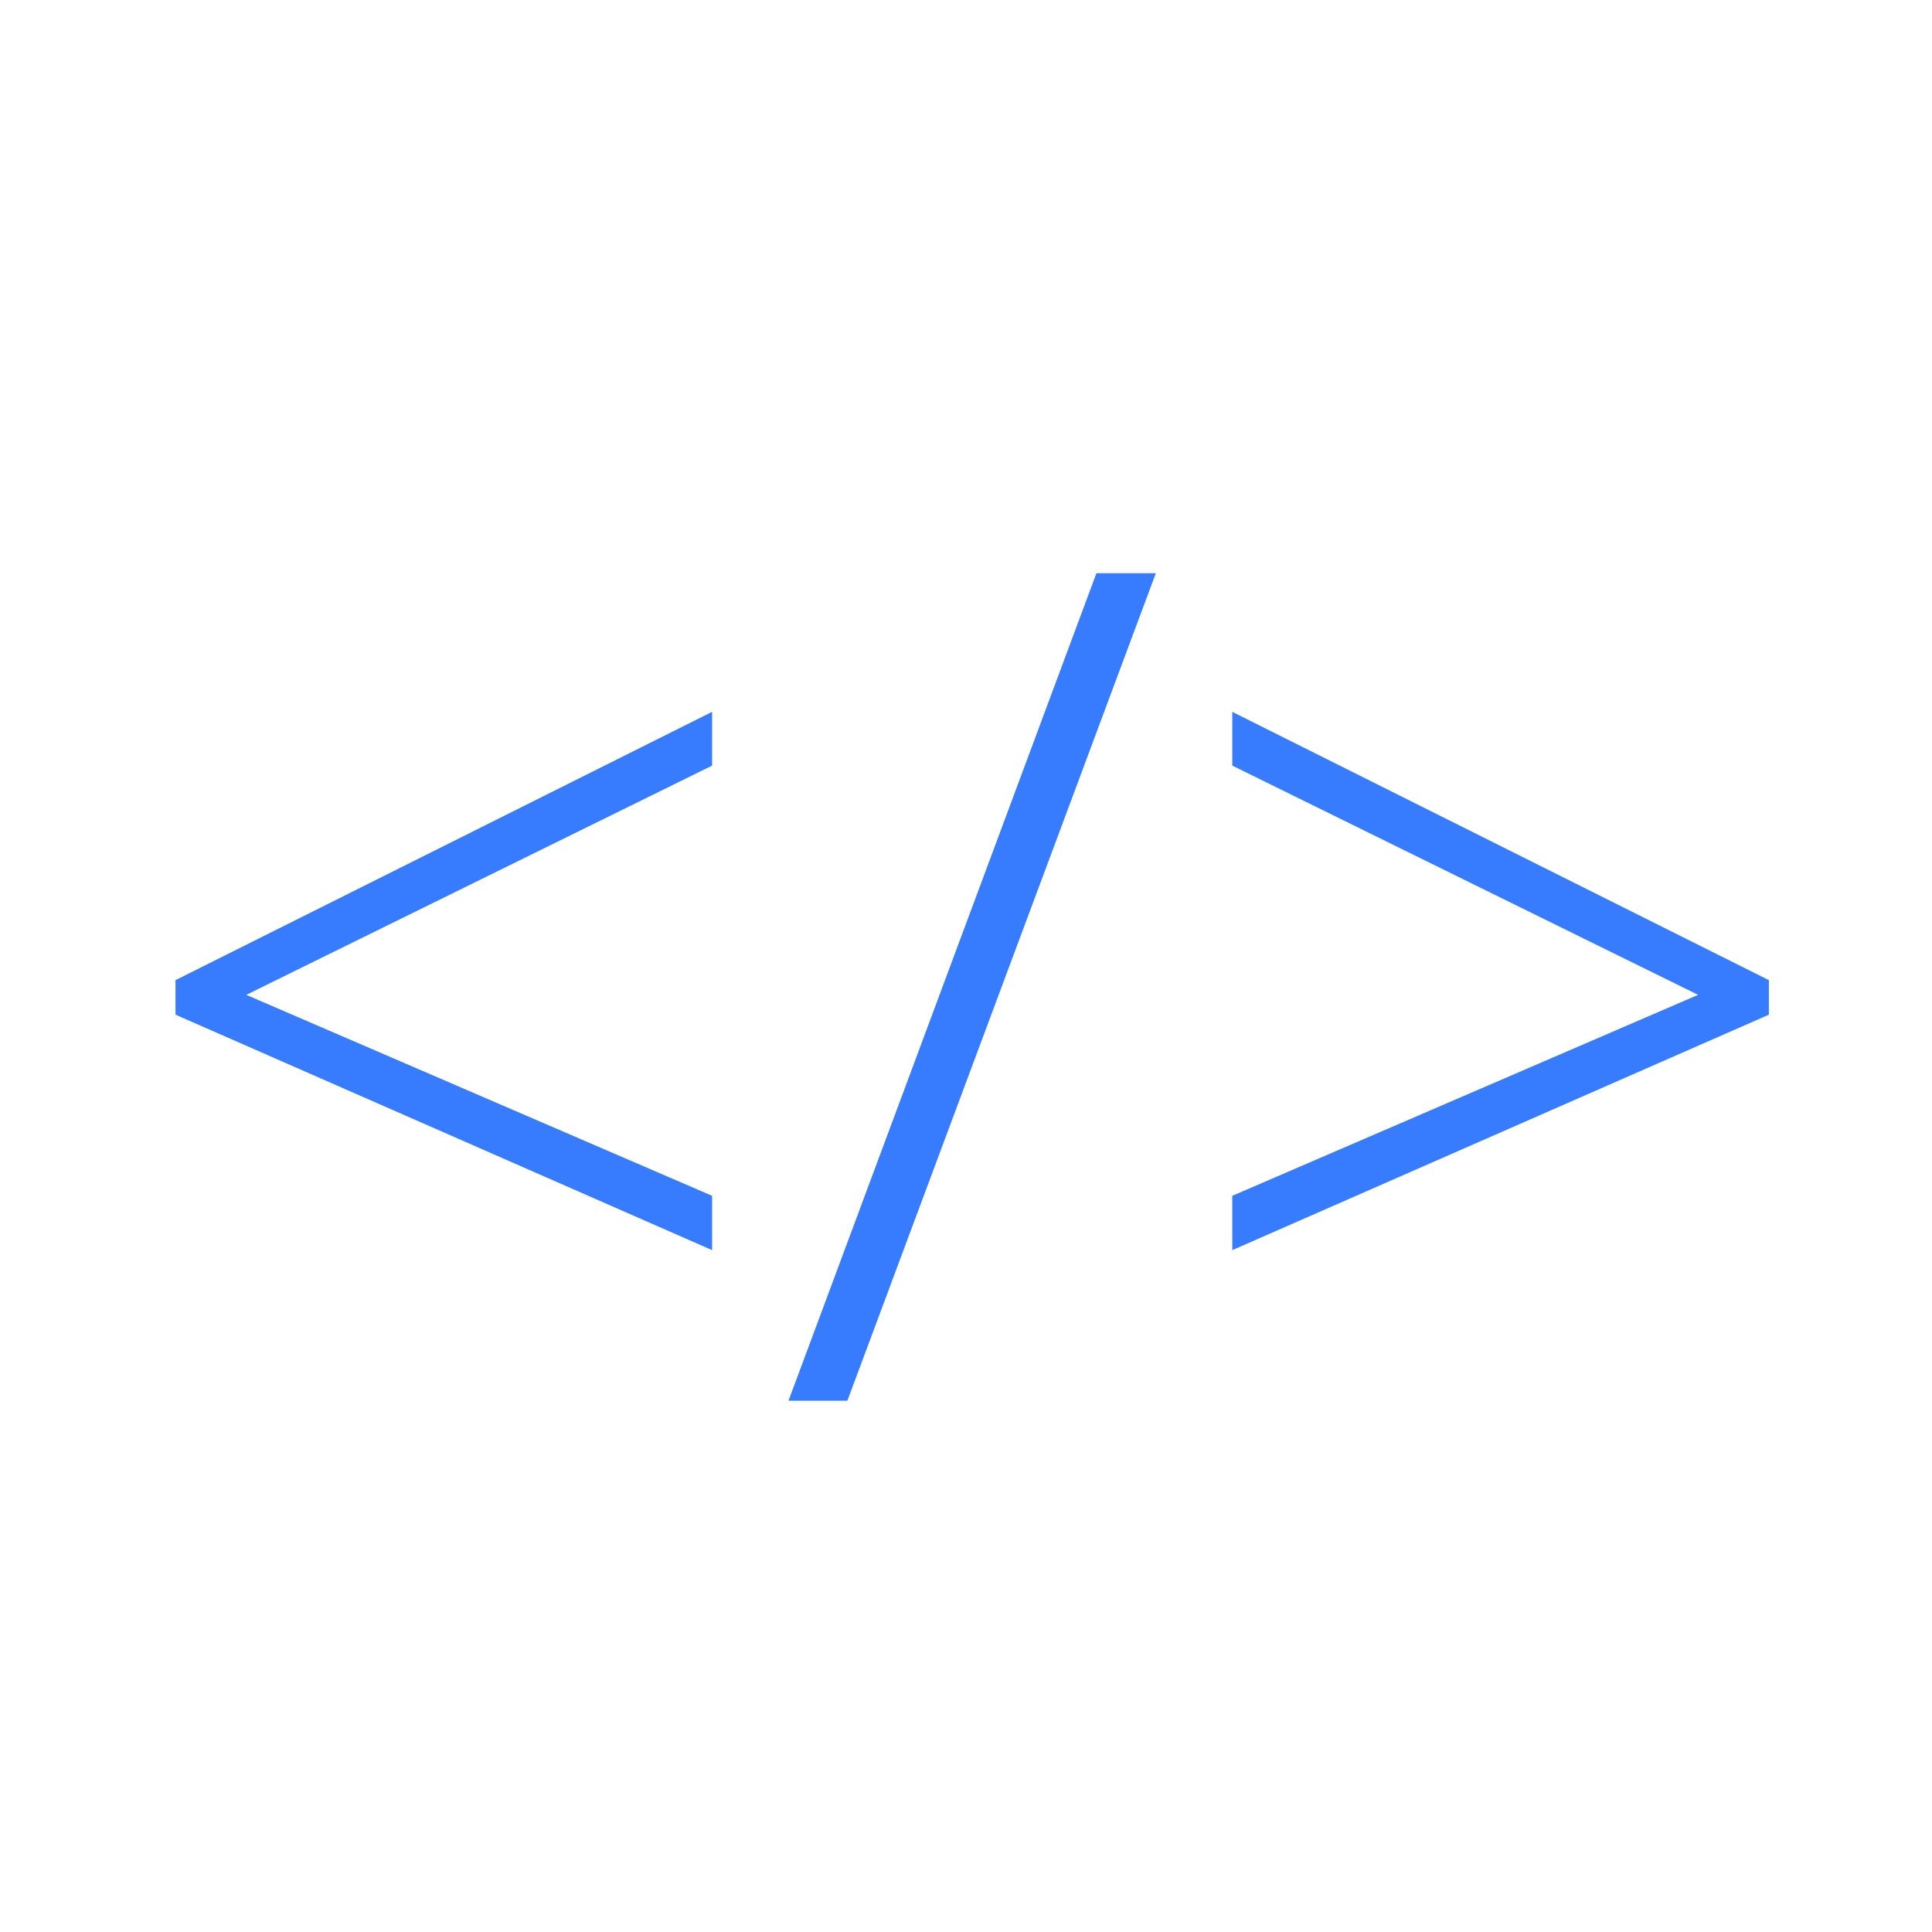
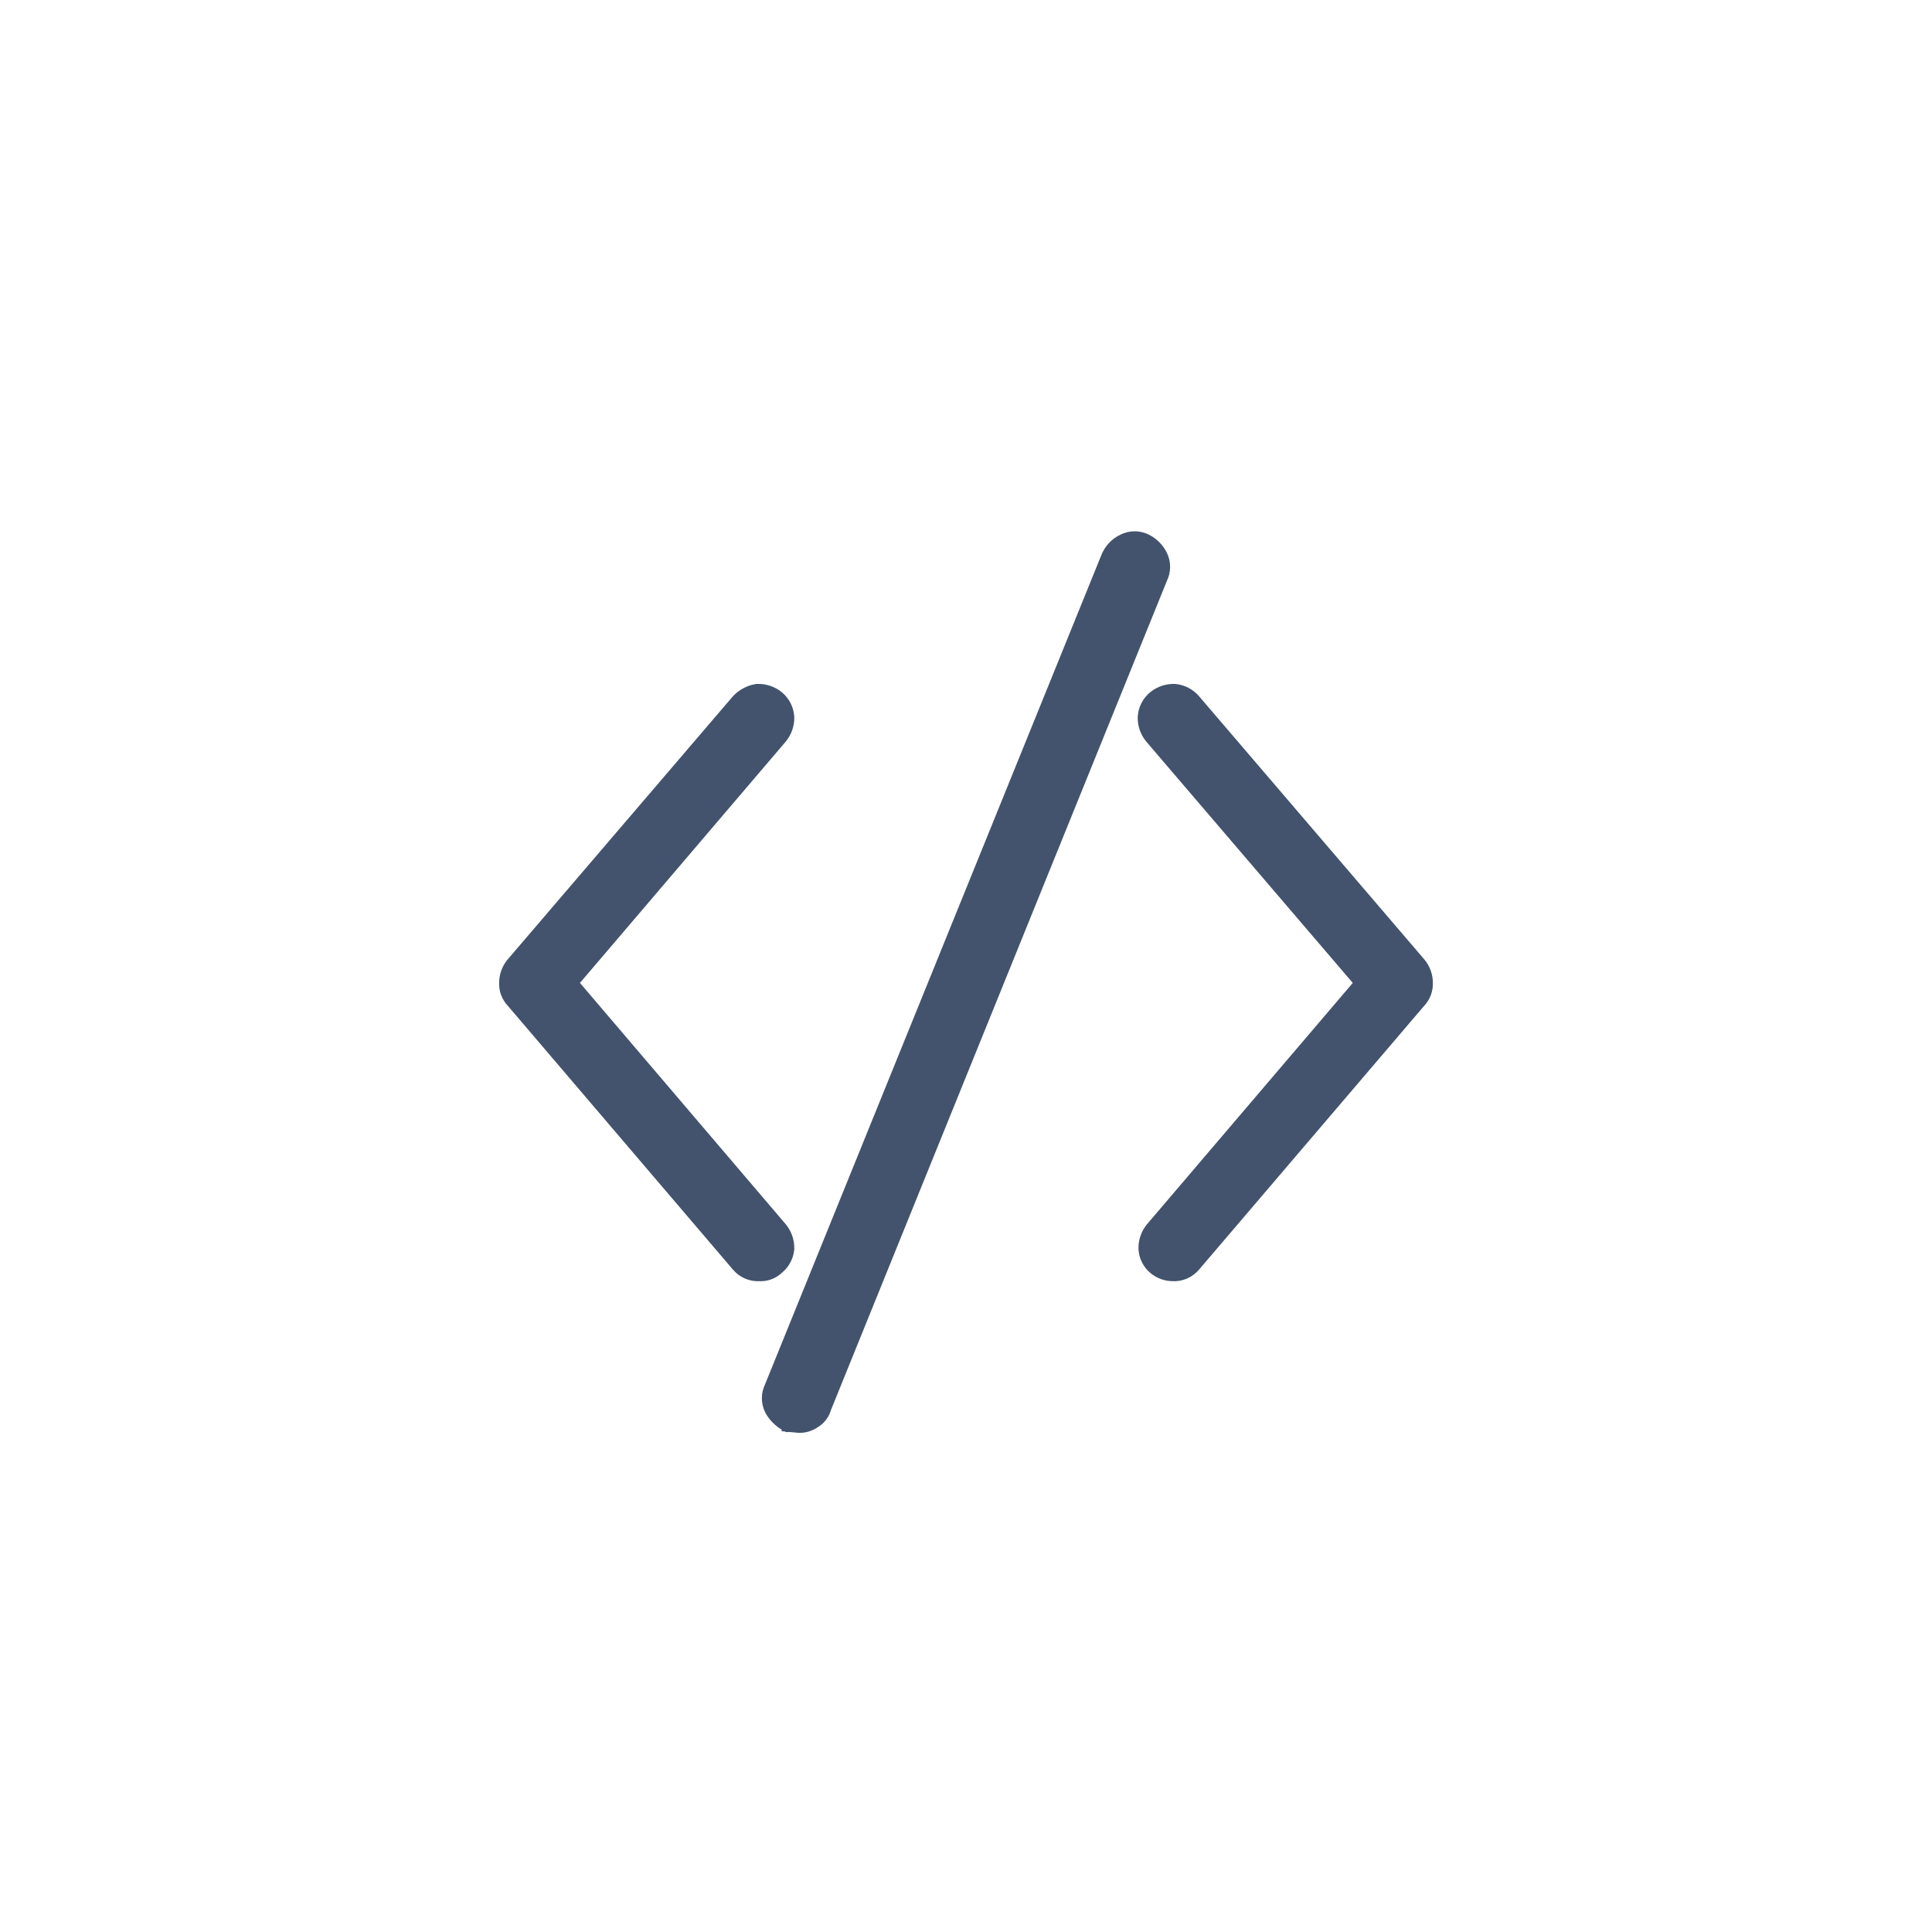
- <svg xmlns="http://www.w3.org/2000/svg" width="60" height="60" viewBox="0 0 60 60">
-   <path fill="#377CFF" d="M22.115,38.824 L22.115,37.137 L7.648,30.896 L22.115,23.777 L22.115,22.107 L5.451,30.439 L5.451,31.512 L22.115,38.824 Z M26.316,43.5 L35.896,17.801 L34.051,17.801 L24.488,43.5 L26.316,43.5 Z M38.27,38.824 L54.934,31.512 L54.934,30.439 L38.27,22.107 L38.27,23.777 L52.736,30.896 L38.27,37.137 L38.27,38.824 Z" />
+ <svg xmlns="http://www.w3.org/2000/svg" width="60px" height="60px" viewBox="0 0 60 60" version="1.1">
+   <g id="code" stroke="none" stroke-width="1" fill="none" fill-rule="evenodd">
+     <g id="Group" transform="translate(16, 17)" fill="#43536D" fill-rule="nonzero" stroke="#43536D">
+       <path d="M7.584,22.288 C7.414,22.303 7.248,22.233 7.14,22.101 L0.141,13.9 C0.043,13.801 -0.007,13.665 0.001,13.525 C0.001,13.38 0.05,13.24 0.141,13.127 L7.14,4.95 C7.248,4.841 7.386,4.767 7.537,4.739 C7.689,4.736 7.838,4.785 7.957,4.88 C8.079,4.977 8.155,5.122 8.167,5.278 C8.171,5.431 8.121,5.58 8.027,5.7 L1.354,13.525 L8.027,21.351 C8.121,21.471 8.171,21.62 8.167,21.773 C8.149,21.921 8.074,22.055 7.957,22.147 C7.86,22.248 7.723,22.3 7.584,22.288 Z M8.774,26.974 L8.54,26.974 C8.405,26.896 8.292,26.782 8.214,26.646 C8.143,26.506 8.143,26.341 8.214,26.201 L18.666,0.428 C18.73,0.262 18.855,0.127 19.016,0.053 C19.156,-0.018 19.32,-0.018 19.46,0.053 C19.6,0.125 19.715,0.24 19.786,0.381 C19.857,0.521 19.857,0.687 19.786,0.826 L9.334,26.623 C9.308,26.742 9.231,26.845 9.124,26.904 C9.022,26.977 8.898,27.01 8.774,26.997 L8.774,26.974 Z M20.44,22.288 C20.295,22.292 20.153,22.242 20.043,22.147 C19.933,22.053 19.866,21.918 19.856,21.773 C19.853,21.62 19.902,21.471 19.996,21.351 L26.669,13.525 L19.973,5.7 C19.879,5.58 19.829,5.431 19.833,5.278 C19.845,5.122 19.921,4.977 20.043,4.88 C20.162,4.785 20.311,4.736 20.463,4.739 C20.617,4.756 20.759,4.831 20.86,4.95 L27.859,13.127 C27.95,13.24 27.999,13.38 27.999,13.525 C28.007,13.665 27.957,13.801 27.859,13.9 L20.86,22.101 C20.752,22.233 20.586,22.303 20.416,22.288 L20.44,22.288 Z" id="Shape" />
+     </g>
+   </g>
</svg>
